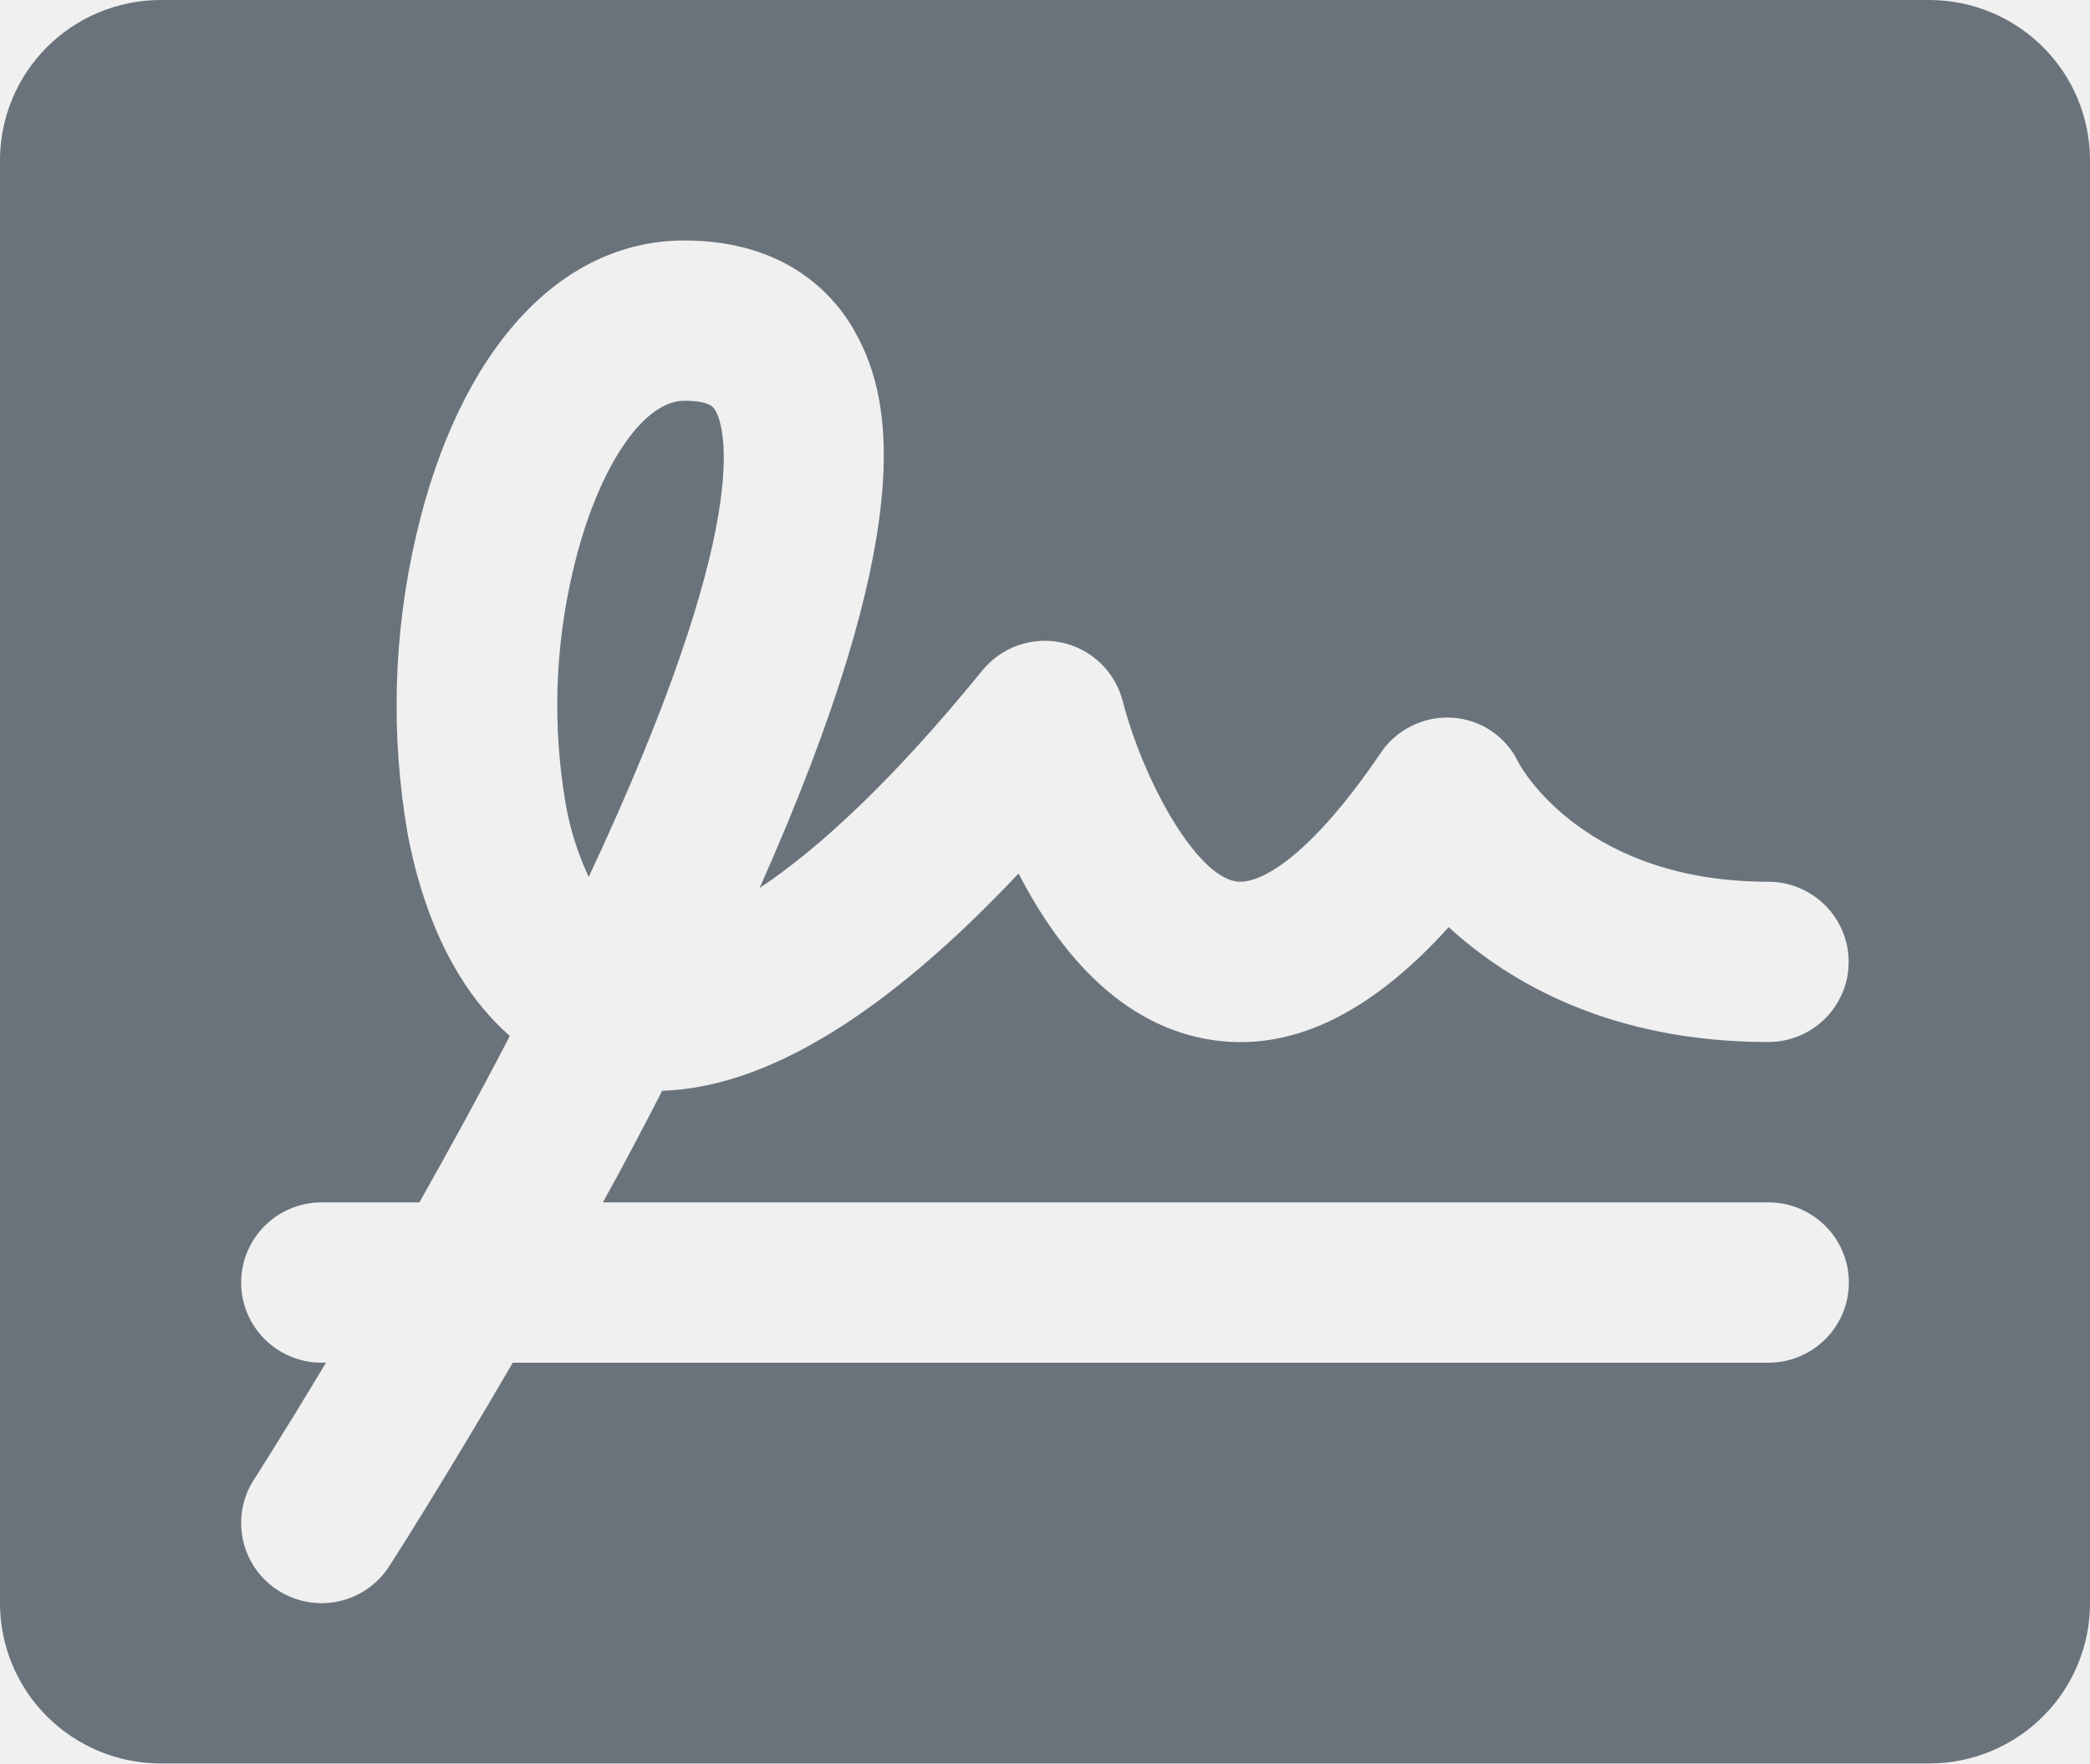
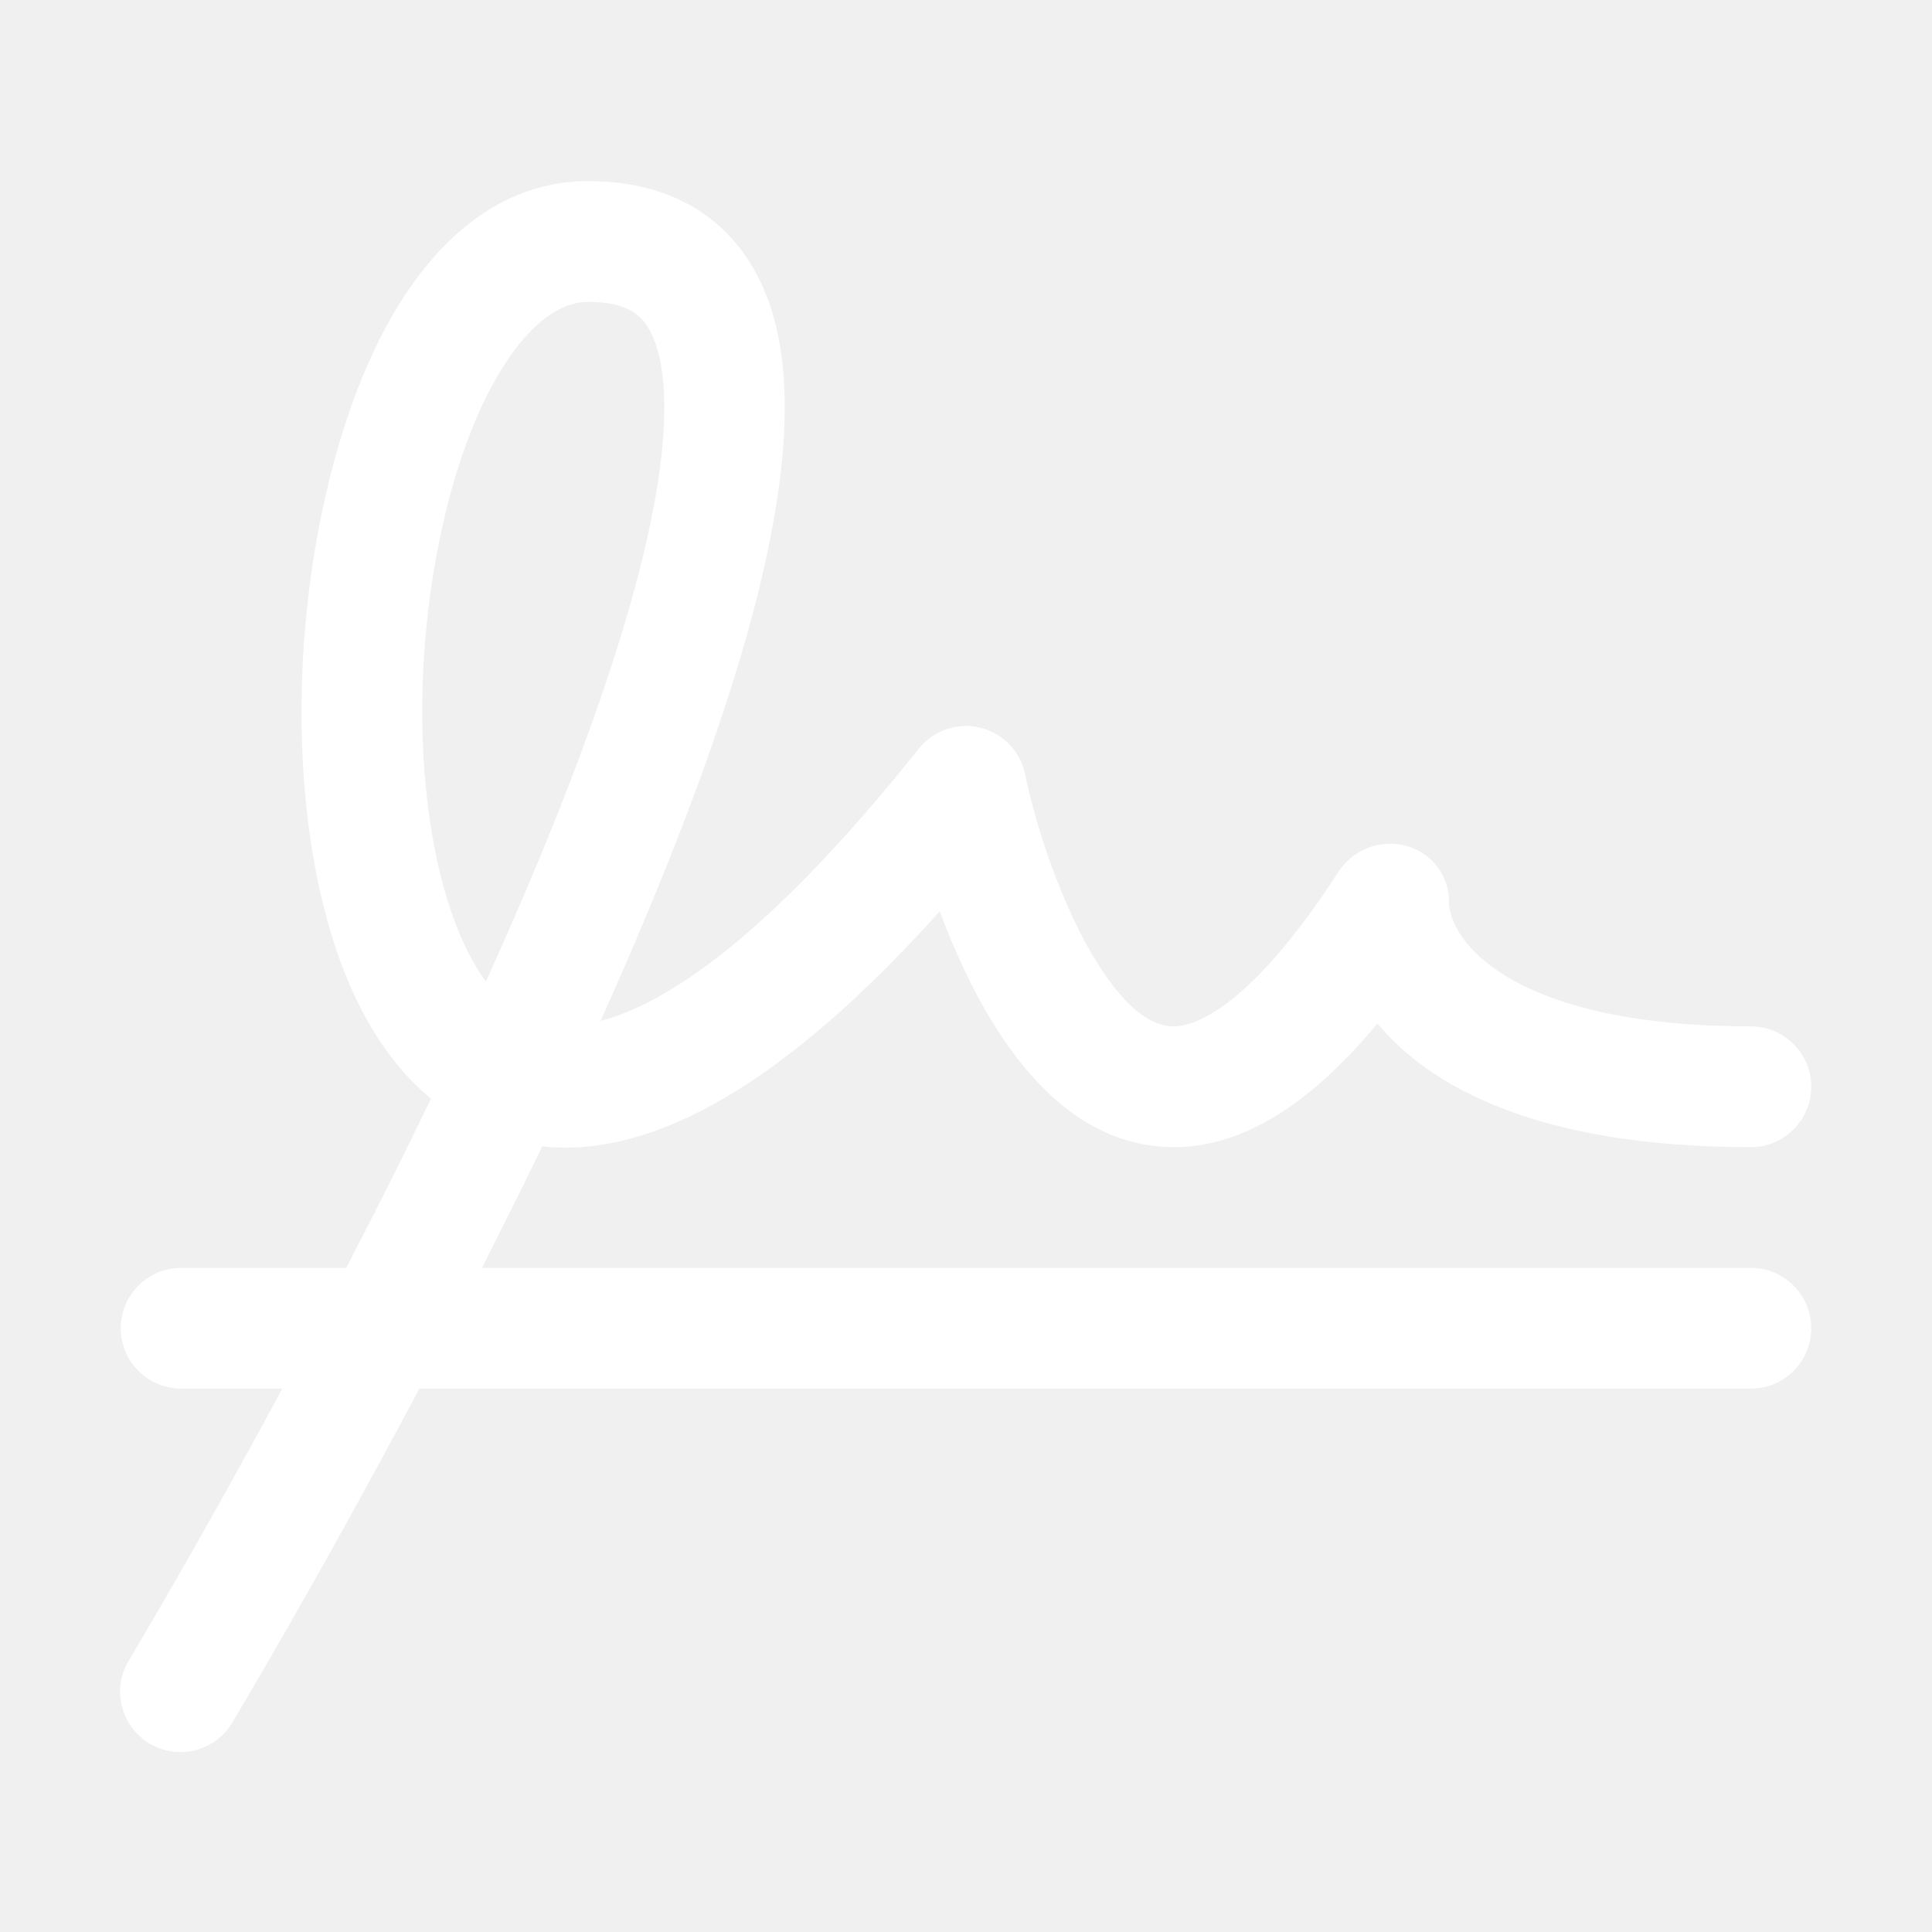
- <svg xmlns="http://www.w3.org/2000/svg" width="32" height="27" viewBox="0 0 32 27" fill="none">
-   <path d="M8.662 12.313C8.458 11.132 8.495 9.922 8.769 8.755C9.126 7.21 9.829 6.136 10.477 6.136C10.872 6.136 10.929 6.239 10.957 6.29C11.092 6.537 11.572 7.967 9.014 13.426C8.848 13.072 8.729 12.698 8.662 12.313ZM32 2.455V24.546C32 25.196 31.741 25.821 31.279 26.281C30.817 26.741 30.191 27 29.538 27H2.462C1.809 27 1.183 26.741 0.721 26.281C0.259 25.821 0 25.196 0 24.546V2.455C0 1.804 0.259 1.179 0.721 0.719C1.183 0.259 1.809 0 2.462 0H29.538C30.191 0 30.817 0.259 31.279 0.719C31.741 1.179 32 1.804 32 2.455ZM9.231 18.409C9.538 17.858 9.837 17.286 10.139 16.7C11.729 16.651 13.555 15.539 15.595 13.374C16.365 14.861 17.346 15.714 18.498 15.913C19.729 16.125 20.96 15.548 22.181 14.195C23.105 15.043 24.666 15.954 27.074 15.954C27.4 15.954 27.713 15.825 27.944 15.595C28.175 15.365 28.305 15.053 28.305 14.727C28.305 14.402 28.175 14.09 27.944 13.86C27.713 13.629 27.4 13.5 27.074 13.5C24.319 13.5 23.335 11.831 23.252 11.681C23.162 11.486 23.021 11.32 22.844 11.198C22.667 11.076 22.46 11.004 22.246 10.989C22.028 10.973 21.809 11.017 21.613 11.114C21.417 11.211 21.251 11.358 21.131 11.541C20.088 13.075 19.305 13.56 18.917 13.494C18.302 13.388 17.509 11.96 17.189 10.732C17.132 10.512 17.015 10.311 16.85 10.153C16.685 9.995 16.479 9.886 16.255 9.838C16.031 9.79 15.799 9.806 15.583 9.882C15.368 9.959 15.178 10.094 15.035 10.272C13.669 11.951 12.528 13.001 11.631 13.595C14.062 8.126 13.672 6.141 13.108 5.112C12.823 4.578 12.091 3.682 10.477 3.682C8.563 3.682 7.028 5.369 6.371 8.201C6.022 9.702 5.978 11.257 6.243 12.774C6.505 14.14 7.038 15.188 7.806 15.861C7.345 16.752 6.869 17.614 6.422 18.409H4.923C4.597 18.409 4.284 18.538 4.053 18.769C3.822 18.999 3.692 19.311 3.692 19.636C3.692 19.962 3.822 20.274 4.053 20.504C4.284 20.734 4.597 20.864 4.923 20.864H4.991C4.335 21.956 3.897 22.642 3.886 22.657C3.71 22.931 3.651 23.264 3.721 23.582C3.791 23.9 3.985 24.177 4.26 24.352C4.535 24.527 4.869 24.587 5.187 24.517C5.506 24.447 5.784 24.254 5.96 23.979C6.015 23.895 6.802 22.665 7.851 20.864H27.077C27.403 20.864 27.716 20.734 27.947 20.504C28.178 20.274 28.308 19.962 28.308 19.636C28.308 19.311 28.178 18.999 27.947 18.769C27.716 18.538 27.403 18.409 27.077 18.409H9.231Z" fill="#6A737B" />
+ <svg xmlns="http://www.w3.org/2000/svg" width="24" height="24" viewBox="0 0 24 24" fill="none">
+   <path d="M21.75 15.75H5.987C6.236 15.259 6.487 14.753 6.737 14.24C8.143 14.394 9.791 13.417 11.674 11.32C12.143 12.582 13.029 14.22 14.541 14.25C15.39 14.267 16.239 13.762 17.111 12.715C17.748 13.477 19.06 14.25 21.75 14.25C21.949 14.25 22.14 14.171 22.28 14.03C22.421 13.89 22.5 13.699 22.5 13.5C22.5 13.301 22.421 13.11 22.28 12.97C22.14 12.829 21.949 12.75 21.75 12.75C18.897 12.75 18.054 11.77 18 11.24C18.009 11.079 17.963 10.92 17.87 10.788C17.777 10.656 17.643 10.559 17.488 10.513C17.328 10.465 17.156 10.471 16.999 10.53C16.843 10.589 16.71 10.698 16.621 10.84C15.49 12.578 14.804 12.756 14.566 12.75C13.792 12.735 13.004 10.92 12.734 9.617C12.706 9.477 12.637 9.349 12.538 9.246C12.439 9.144 12.313 9.072 12.174 9.039C12.036 9.006 11.89 9.013 11.756 9.059C11.621 9.106 11.502 9.19 11.413 9.301C9.52 11.677 8.25 12.476 7.46 12.683C8.256 10.914 8.85 9.361 9.231 8.053C9.87 5.856 9.917 4.319 9.372 3.356C9.091 2.852 8.497 2.25 7.304 2.25C5.799 2.25 4.611 3.673 4.045 6.155C3.708 7.628 3.653 9.268 3.893 10.655C4.133 12.041 4.631 13.05 5.354 13.649C5.005 14.373 4.648 15.08 4.301 15.75H2.25C2.051 15.75 1.861 15.829 1.72 15.97C1.579 16.11 1.5 16.301 1.5 16.5C1.5 16.699 1.579 16.89 1.72 17.03C1.861 17.171 2.051 17.25 2.25 17.25H3.507C2.446 19.219 1.621 20.591 1.608 20.614C1.555 20.698 1.518 20.793 1.502 20.891C1.485 20.99 1.489 21.091 1.512 21.188C1.535 21.285 1.577 21.377 1.636 21.457C1.695 21.538 1.77 21.606 1.855 21.658C1.941 21.709 2.036 21.743 2.135 21.757C2.234 21.771 2.335 21.766 2.432 21.741C2.528 21.715 2.619 21.671 2.698 21.61C2.777 21.549 2.844 21.473 2.893 21.386C2.907 21.362 3.95 19.625 5.209 17.25H21.75C21.949 17.25 22.14 17.171 22.28 17.03C22.421 16.89 22.5 16.699 22.5 16.5C22.5 16.301 22.421 16.11 22.28 15.97C22.14 15.829 21.949 15.75 21.75 15.75ZM5.507 6.488C5.88 4.851 6.603 3.75 7.304 3.75C7.804 3.75 7.97 3.924 8.066 4.094C8.348 4.594 8.678 6.362 6.036 12.193C5.261 11.136 4.998 8.719 5.507 6.488Z" fill="white" />
</svg>
